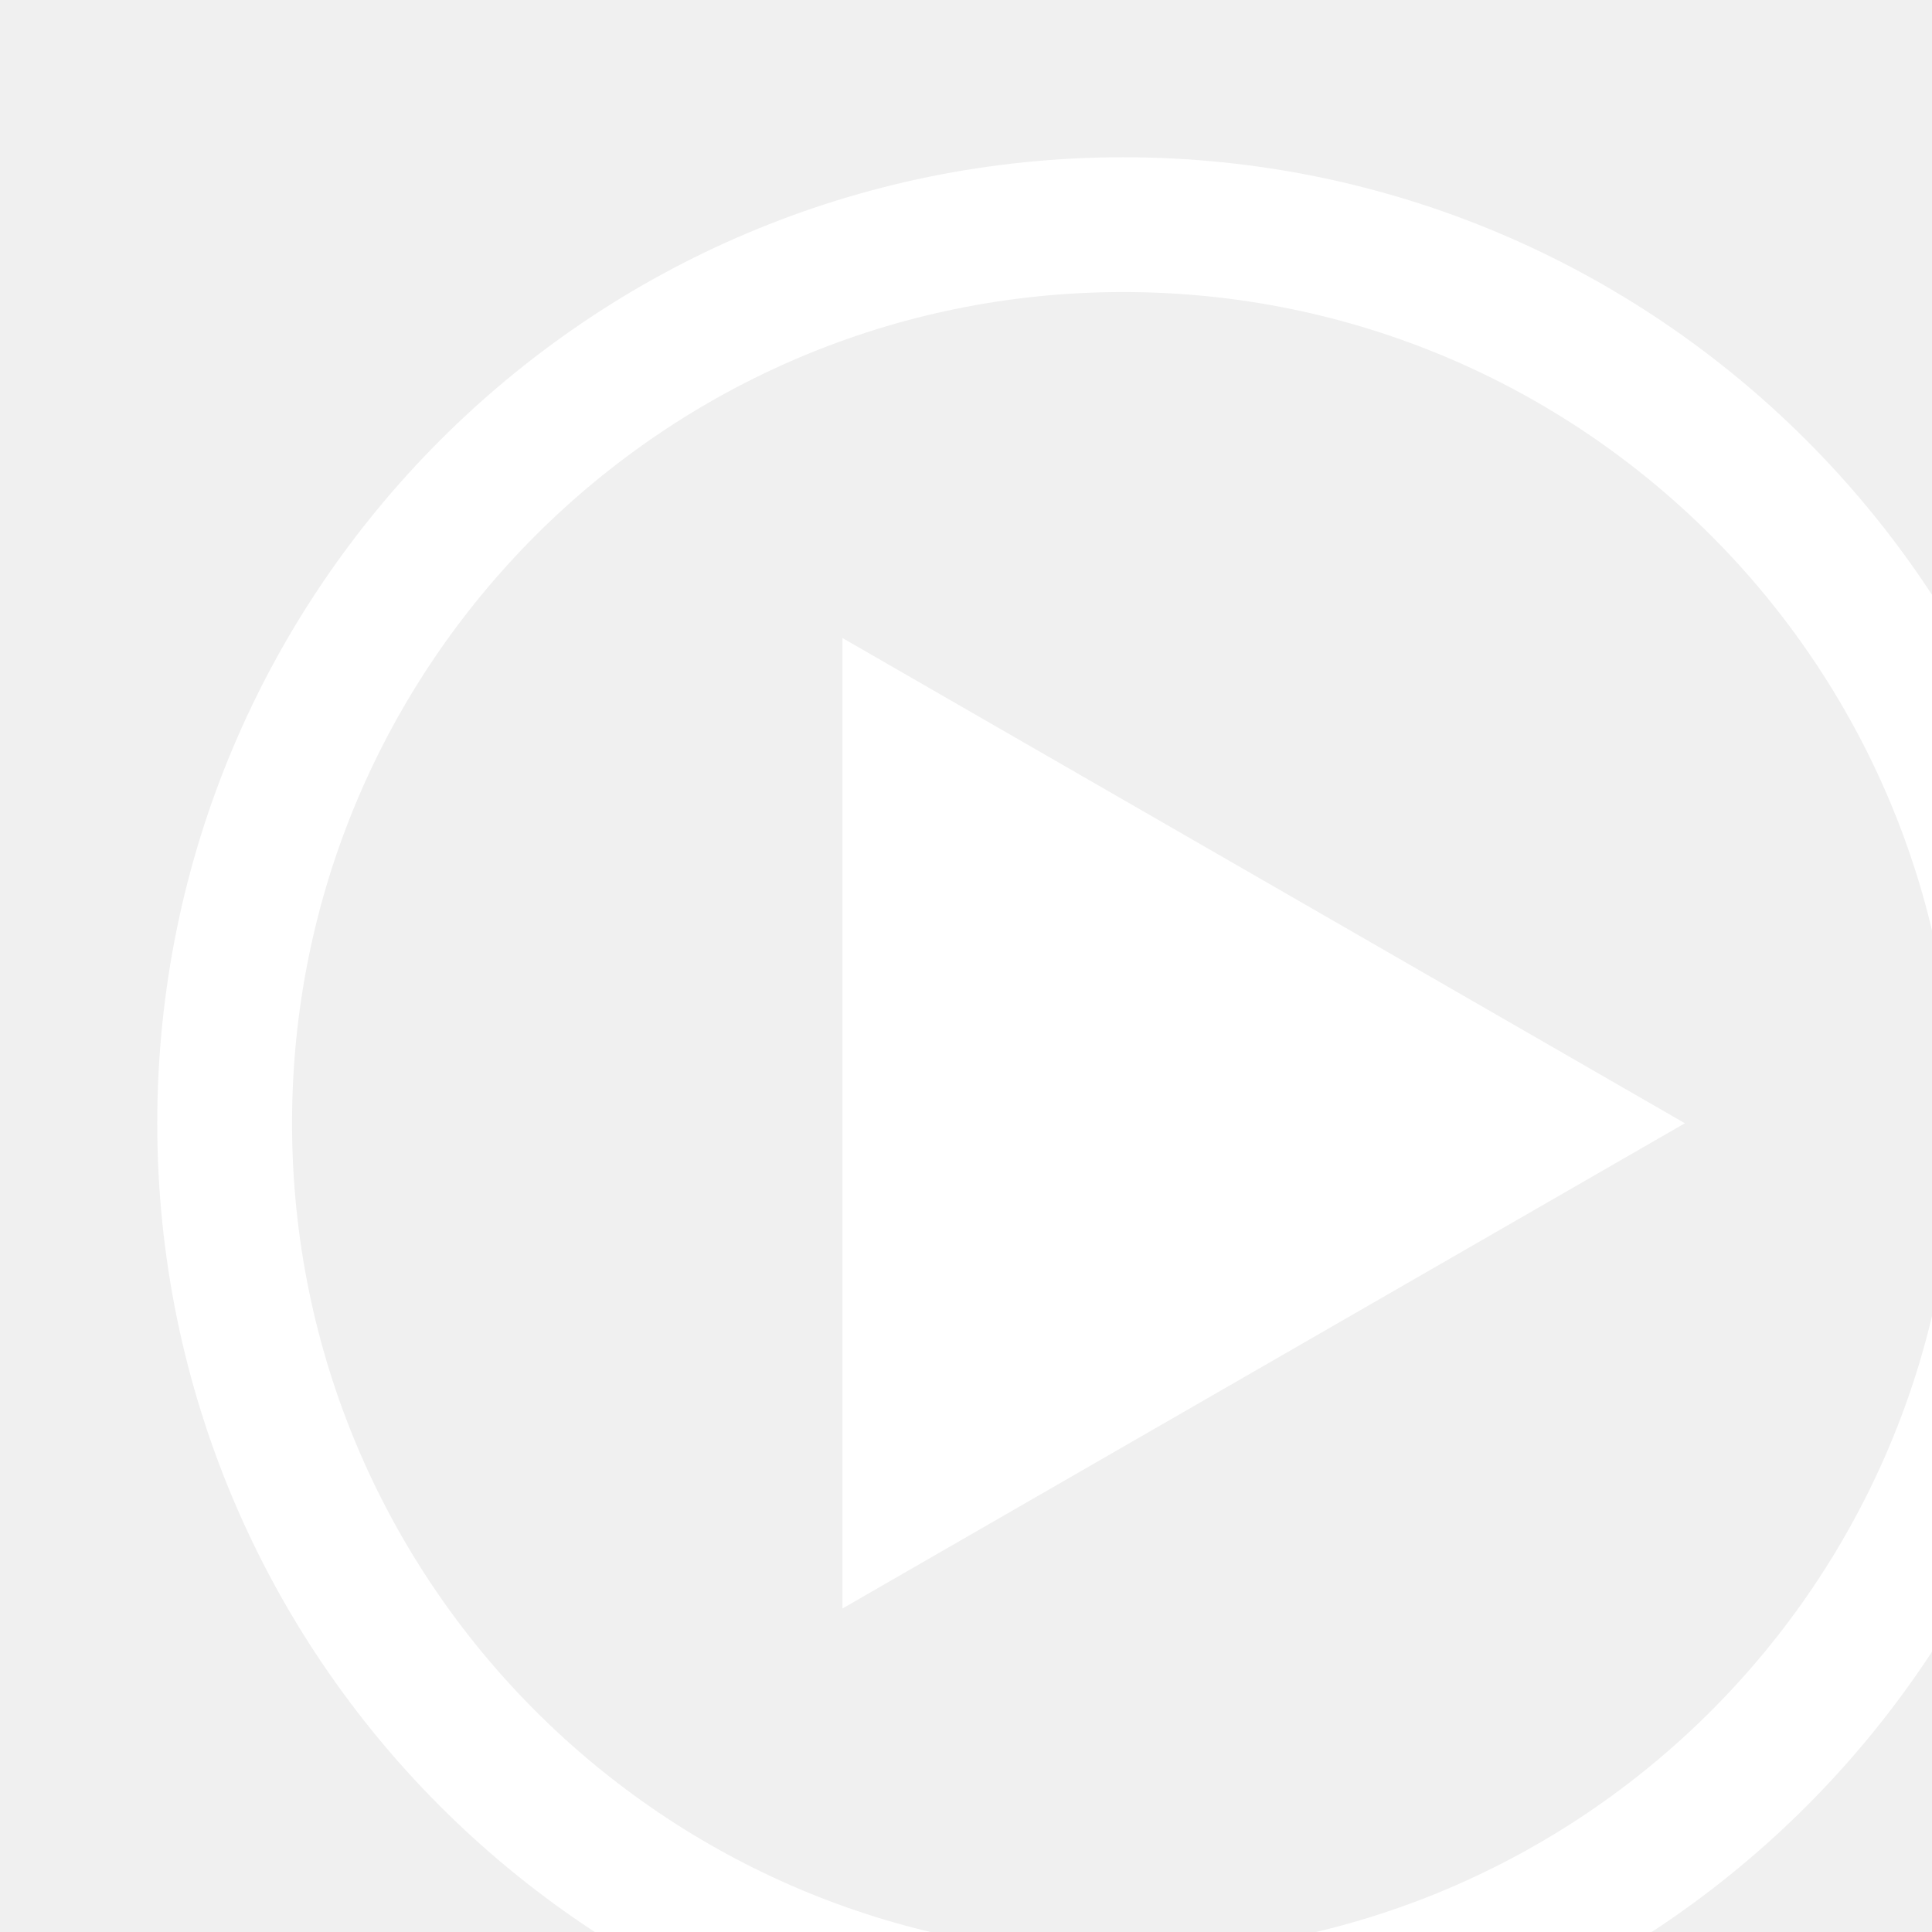
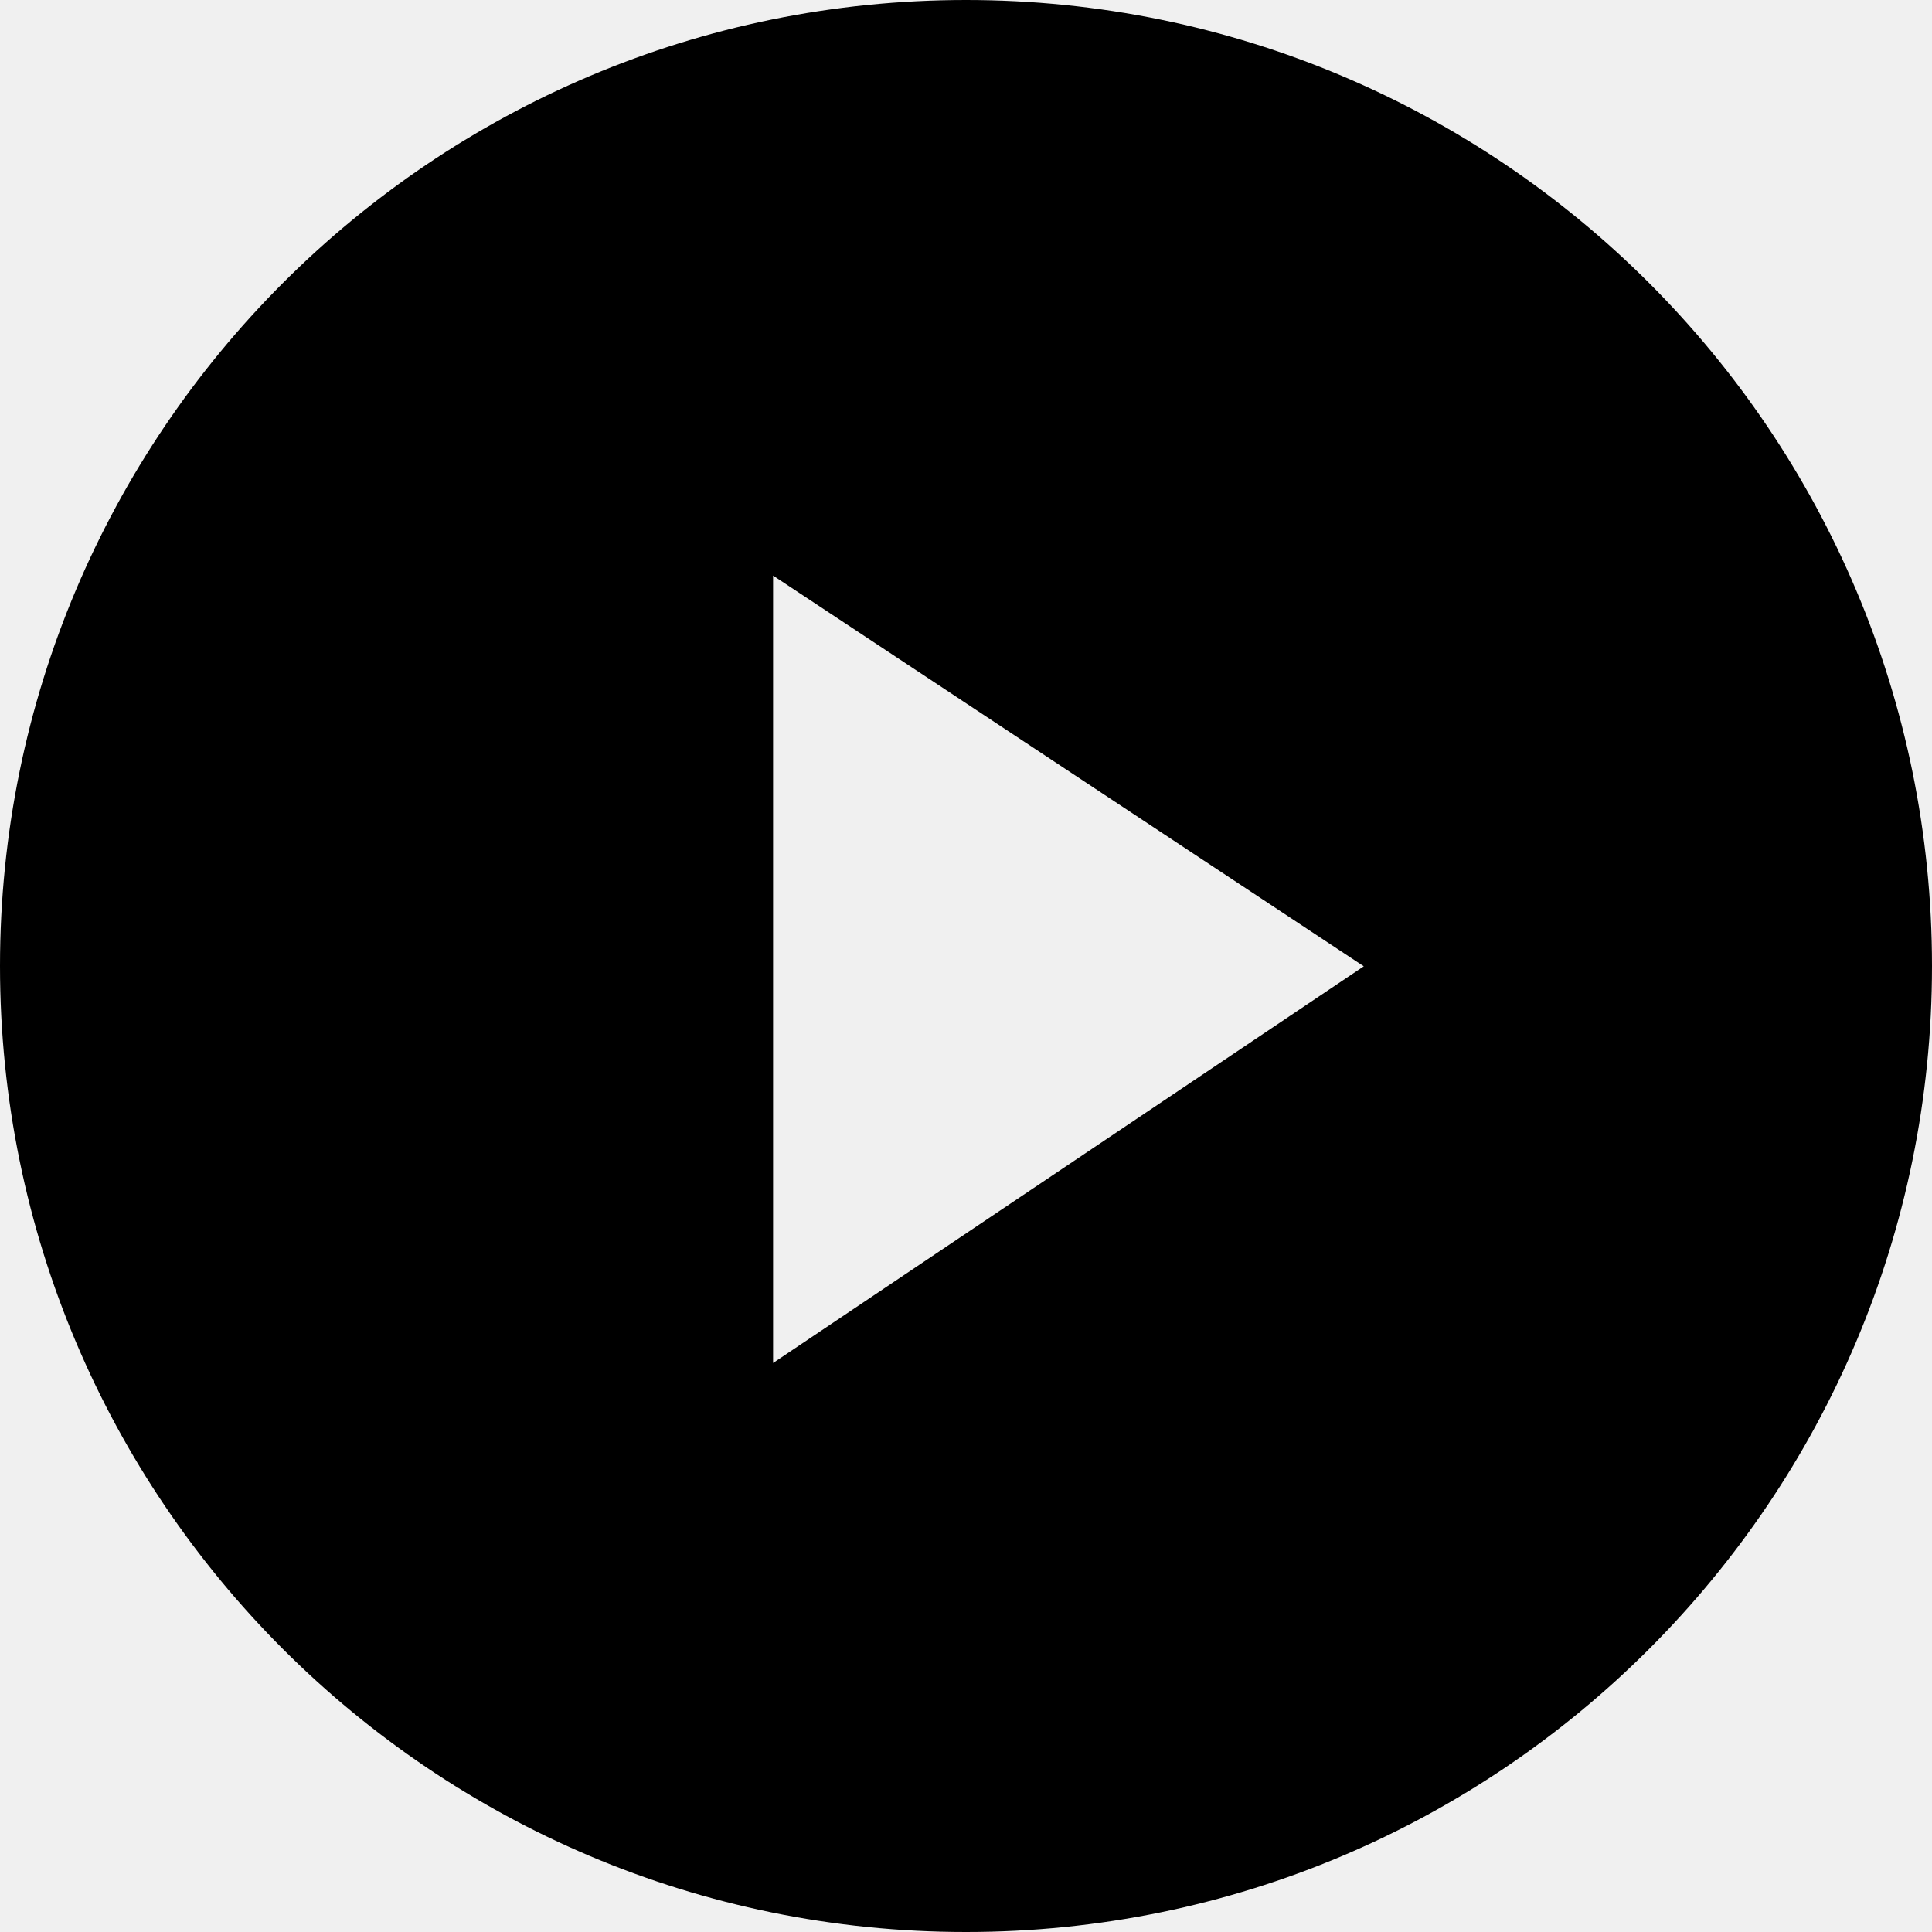
- <svg xmlns="http://www.w3.org/2000/svg" width="100%" height="100%" version="1.1">
-   <circle cx="50" cy="50" r="40" stroke="white" stroke-width="6" stroke-opacity="1" fill-opacity="0" />
-   <polygon points="37.5,28.4 37.5,71.6 75,50" fill="white" />
+ <svg xmlns="http://www.w3.org/2000/svg" version="1.1" id="Layer_1" x="0px" y="0px" viewBox="0 0 122.88 122.88" style="enable-background:new 0 0 122.88 122.88" xml:space="preserve">
+   <style type="text/css">.st0{fill-rule:evenodd;clip-rule:evenodd;}</style>
+   <g>
+     <path class="st0" d="M61.44,0c33.93,0,61.44,27.51,61.44,61.44c0,33.93-27.51,61.44-61.44,61.44S0,95.37,0,61.44 C0,27.51,27.51,0,61.44,0L61.44,0z M86.74,61.46L49.17,86.69V36.61L86.74,61.46L86.74,61.46z" />
+   </g>
</svg>
